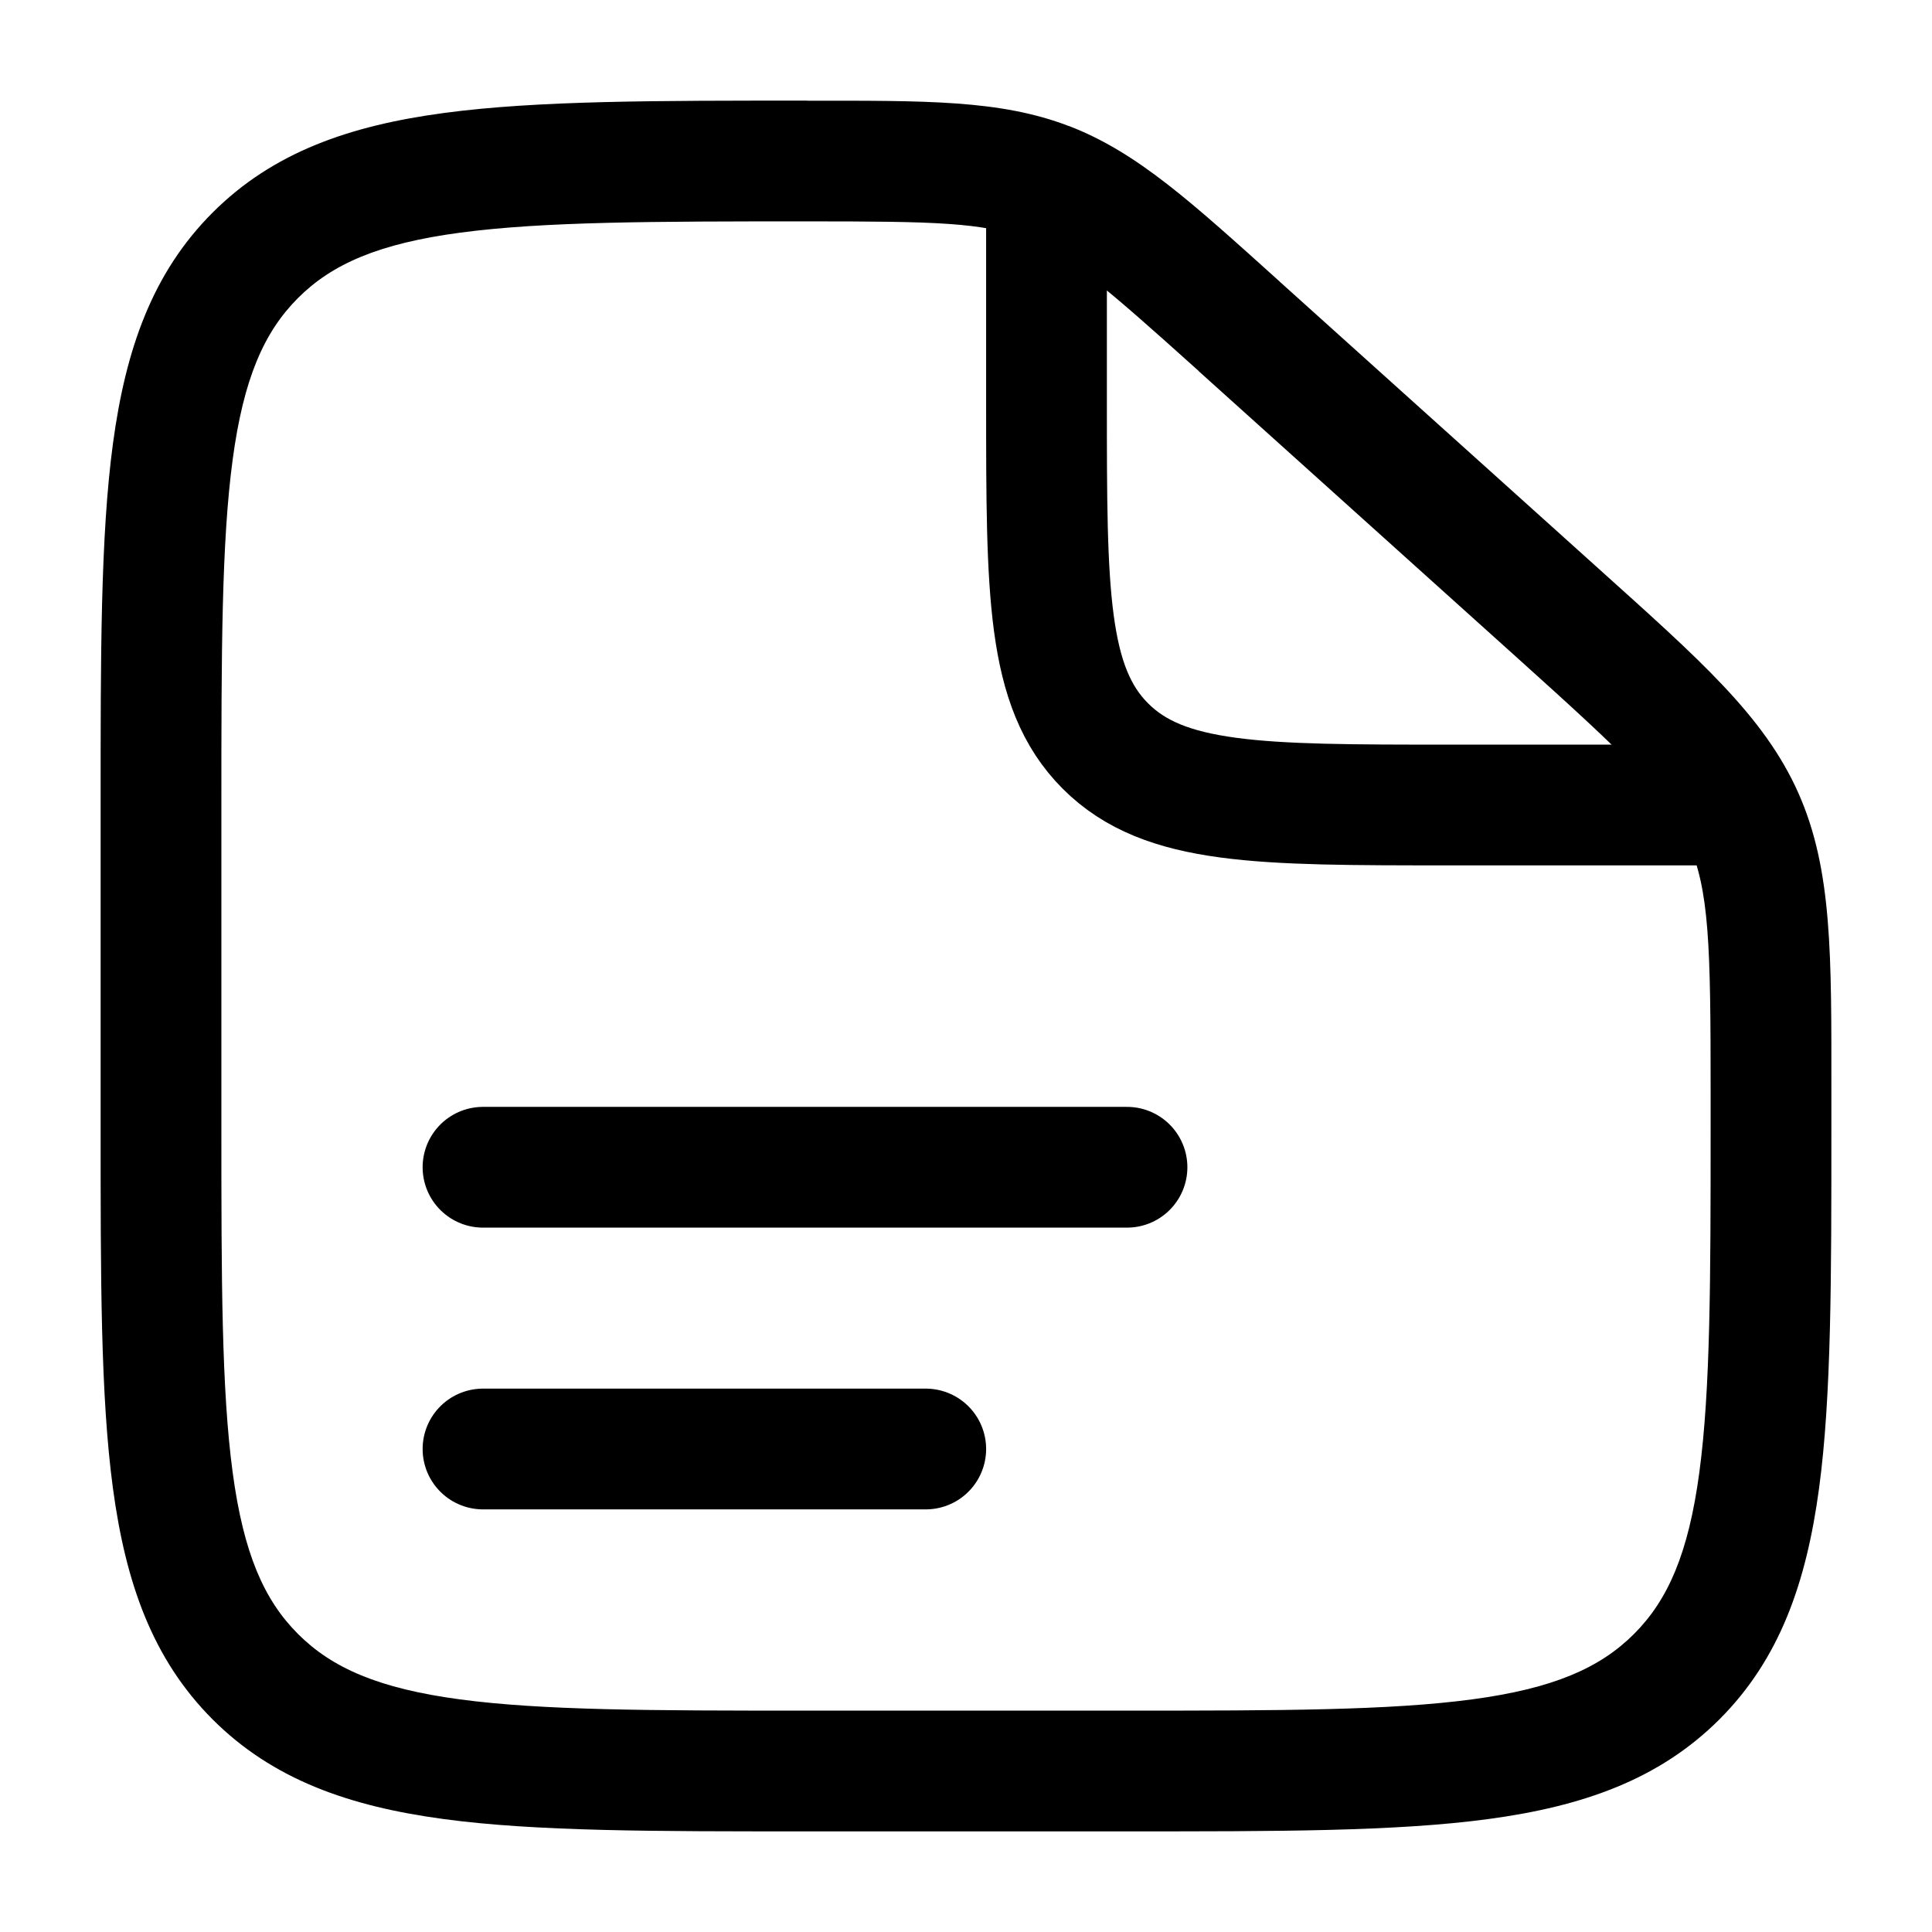
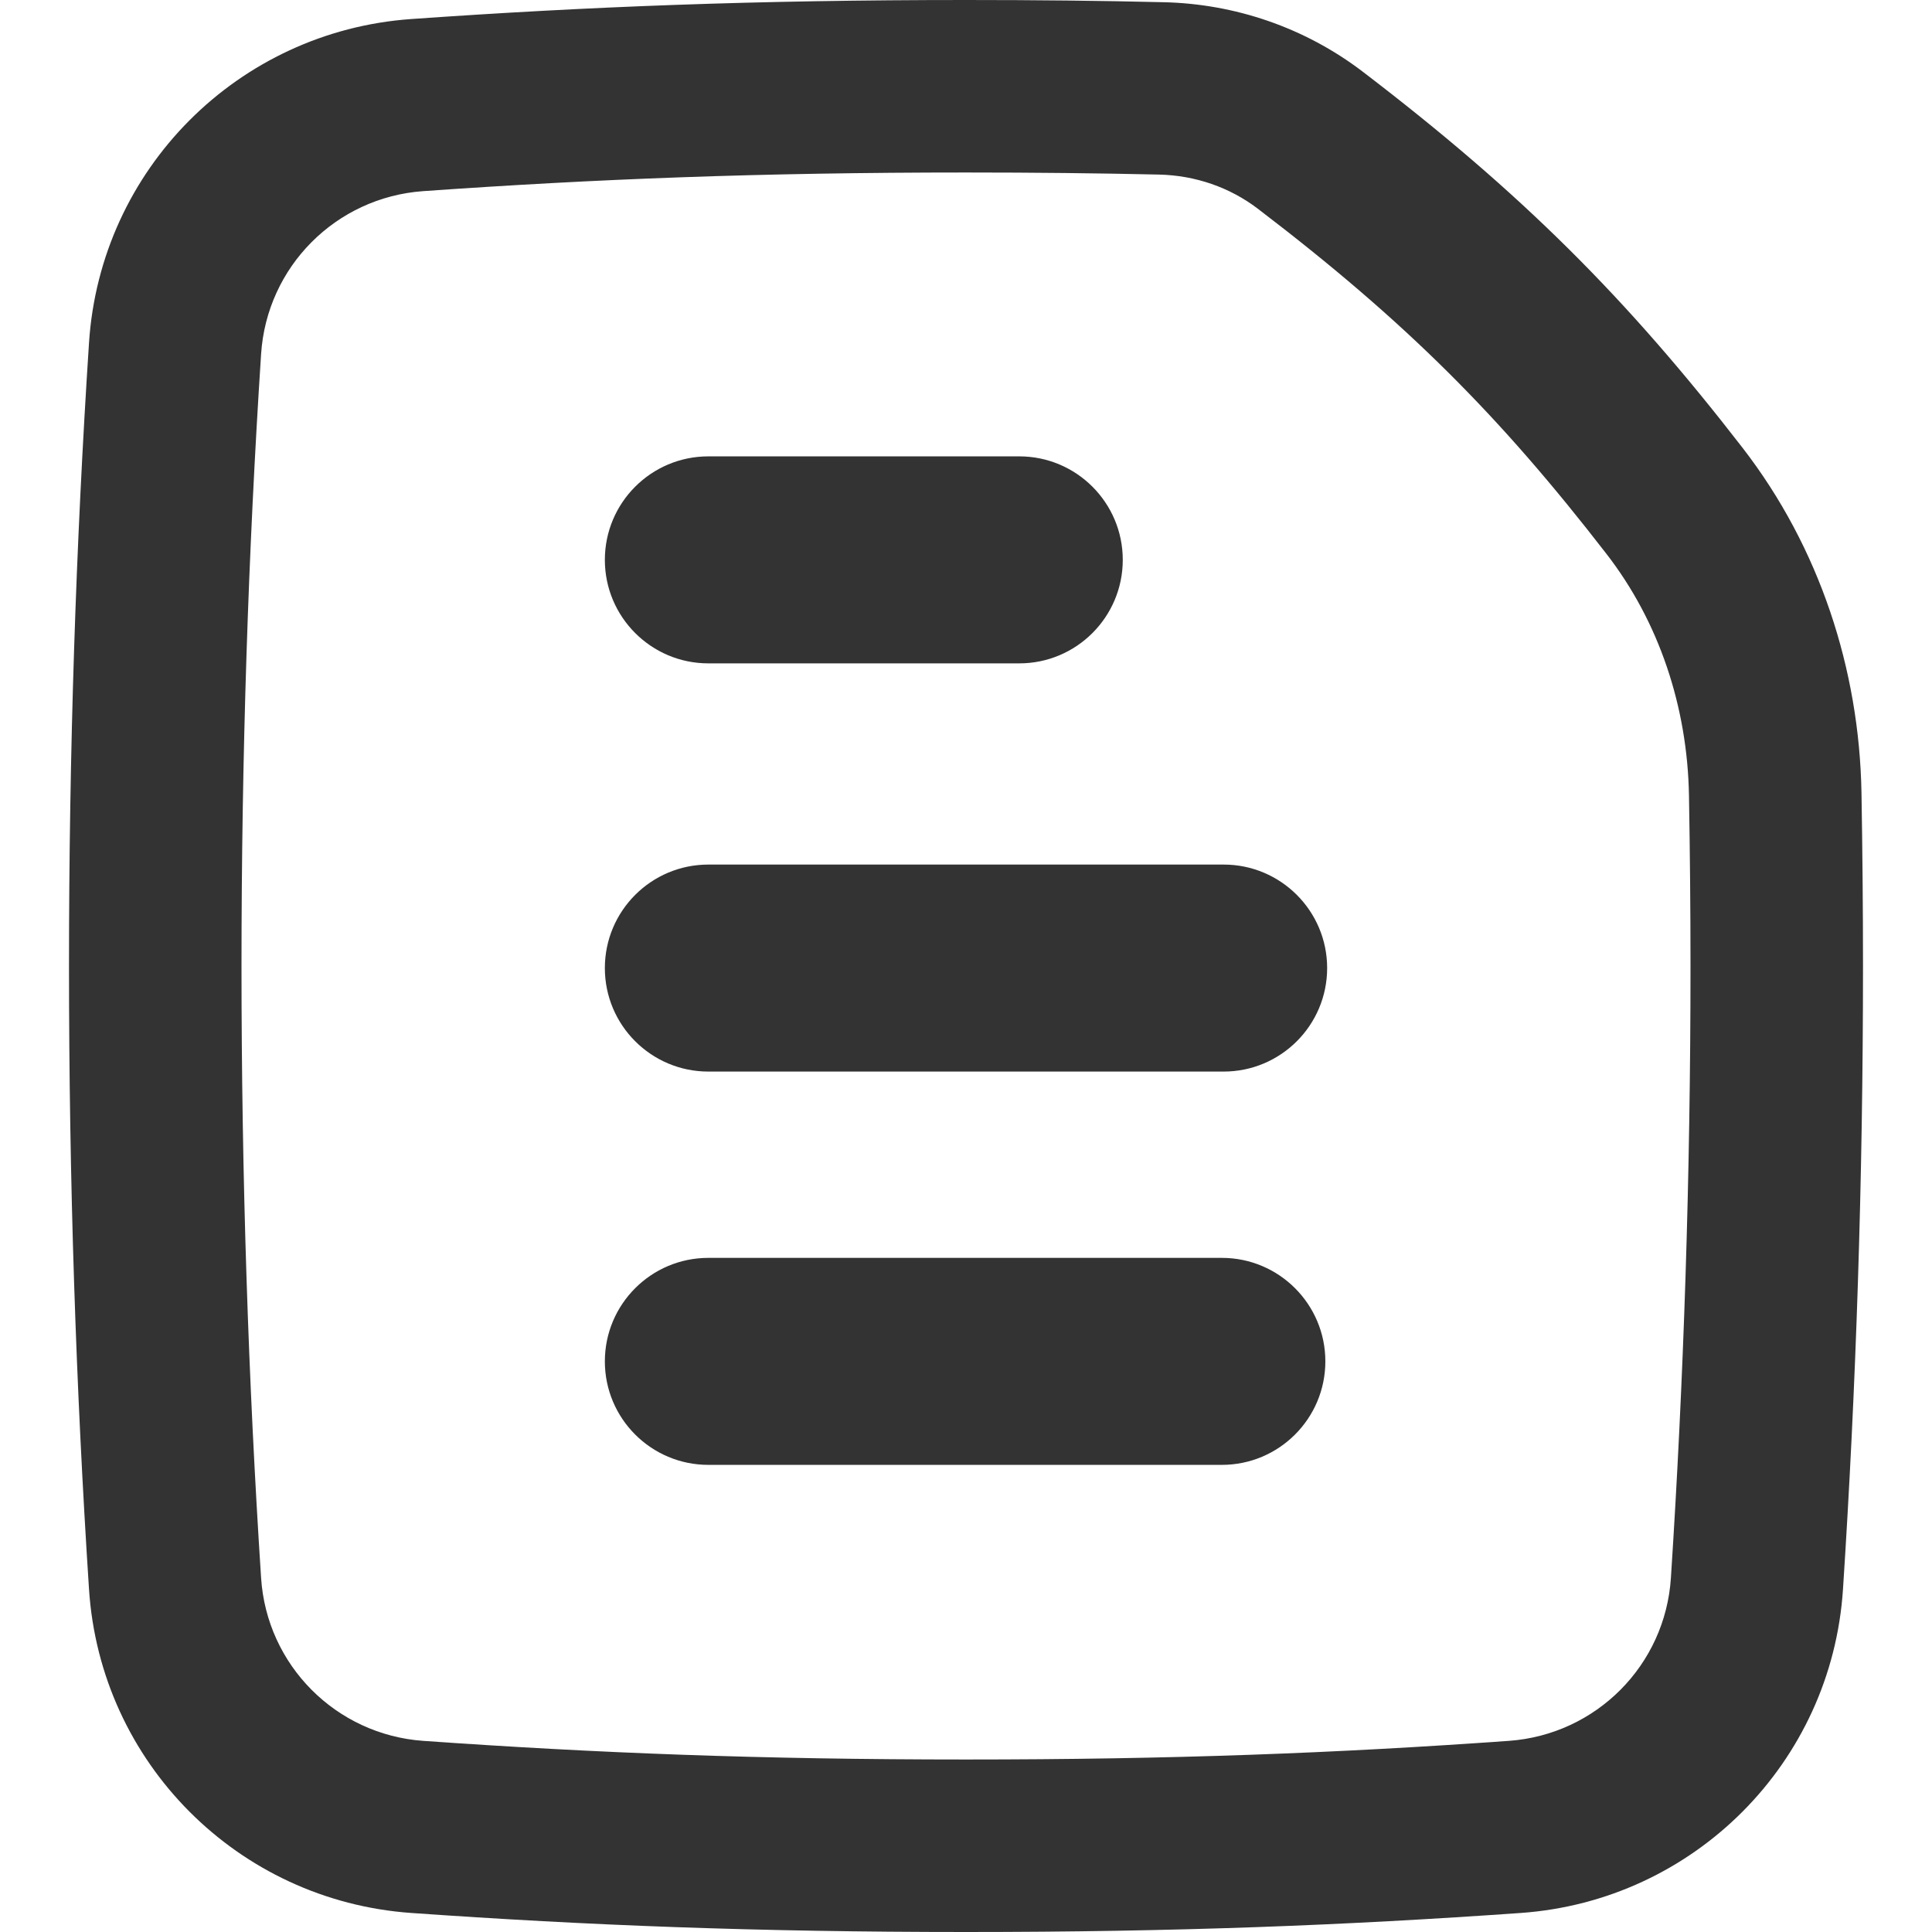
- <svg xmlns="http://www.w3.org/2000/svg" viewBox="0 0 24 24" fill="none" id="File-Text--Streamline-Solar-Ar" height="24" width="24">
-   <path d="m15.393 4.054 -0.502 0.557 0.502 -0.557Zm3.959 3.563 -0.502 0.557 0.502 -0.557Zm2.302 2.538 -0.685 0.305 0.685 -0.305ZM3.172 20.828l0.53 -0.53 -0.53 0.53Zm17.657 0 -0.53 -0.53 0.53 0.53ZM14 21.25h-4v1.5h4v-1.5ZM2.75 14v-4h-1.5v4h1.5Zm18.5 -0.437V14h1.5v-0.437h-1.5Zm-6.359 -8.952 3.959 3.563 1.003 -1.115 -3.959 -3.563 -1.004 1.115ZM22.75 13.563c0 -1.688 0.015 -2.757 -0.411 -3.714l-1.37 0.61c0.266 0.597 0.281 1.283 0.281 3.104h1.5Zm-3.9 -5.389c1.353 1.218 1.853 1.688 2.119 2.285l1.37 -0.61c-0.426 -0.957 -1.231 -1.66 -2.486 -2.79L18.85 8.174ZM10.03 2.75c1.582 0 2.179 0.012 2.711 0.216l0.537 -1.4c-0.852 -0.327 -1.78 -0.315 -3.248 -0.315v1.5Zm5.865 0.746c-1.086 -0.977 -1.765 -1.604 -2.617 -1.931l-0.537 1.4c0.532 0.204 0.981 0.593 2.151 1.645l1.004 -1.115ZM10 21.25c-1.907 0 -3.261 -0.002 -4.289 -0.14 -1.006 -0.135 -1.586 -0.389 -2.009 -0.812l-1.061 1.061c0.748 0.748 1.697 1.08 2.87 1.238 1.151 0.155 2.625 0.153 4.489 0.153v-1.5ZM1.25 14c0 1.864 -0.002 3.338 0.153 4.489 0.158 1.172 0.49 2.121 1.238 2.87l1.061 -1.061c-0.423 -0.423 -0.677 -1.003 -0.812 -2.009C2.752 17.262 2.75 15.907 2.75 14h-1.5ZM14 22.75c1.864 0 3.338 0.002 4.489 -0.153 1.172 -0.158 2.121 -0.49 2.87 -1.238l-1.061 -1.061c-0.423 0.423 -1.003 0.677 -2.009 0.812 -1.028 0.138 -2.382 0.14 -4.289 0.14v1.5ZM21.25 14c0 1.907 -0.002 3.261 -0.14 4.289 -0.135 1.006 -0.389 1.586 -0.812 2.009l1.061 1.061c0.748 -0.748 1.08 -1.697 1.238 -2.87 0.155 -1.151 0.153 -2.625 0.153 -4.489h-1.5Zm-18.5 -4c0 -1.907 0.002 -3.261 0.14 -4.289 0.135 -1.006 0.389 -1.586 0.812 -2.009L2.641 2.641c-0.748 0.748 -1.08 1.697 -1.238 2.87C1.248 6.662 1.25 8.136 1.25 10h1.5Zm7.28 -8.75c-1.874 0 -3.355 -0.002 -4.511 0.153 -1.177 0.157 -2.129 0.489 -2.878 1.238L3.702 3.702c0.423 -0.423 1.004 -0.677 2.016 -0.812C6.751 2.752 8.113 2.75 10.03 2.75v-1.5Z" fill="#000000" stroke-width="1.5" />
-   <path d="M6 14.5h8" stroke="#000000" stroke-linecap="round" stroke-width="1.5" />
-   <path d="M6 18h5.5" stroke="#000000" stroke-linecap="round" stroke-width="1.5" />
-   <path d="M13 2.5V5c0 2.357 0 3.536 0.732 4.268C14.464 10 15.643 10 18 10h4" stroke="#000000" stroke-width="1.5" />
+ <svg xmlns="http://www.w3.org/2000/svg" fill="none" viewBox="0 0 14 14" id="Text-File--Streamline-Flex-Remix" height="14" width="14">
+   <g id="text-file--text-common-file">
+     <path id="Union" fill="#333333" fill-rule="evenodd" d="M2.979 0.138C4.257 0.048 5.477 0 7 0c0.505 0 0.977 0.005 1.429 0.016C8.947 0.027 9.454 0.199 9.873 0.518 11.029 1.401 11.787 2.159 12.628 3.246c0.558 0.722 0.845 1.605 0.861 2.498 0.007 0.415 0.011 0.834 0.011 1.256 0 1.549 -0.05 3.059 -0.145 4.516 -0.082 1.258 -1.08 2.257 -2.334 2.346C9.743 13.952 8.523 14 7 14c-1.523 0 -2.743 -0.048 -4.021 -0.138 -1.254 -0.089 -2.252 -1.088 -2.334 -2.346C0.55 10.059 0.5 8.549 0.5 7c0 -1.549 0.05 -3.06 0.145 -4.516C0.727 1.226 1.725 0.227 2.979 0.138ZM7 1.25c-1.494 0 -2.684 0.047 -3.933 0.135 -0.633 0.045 -1.134 0.548 -1.175 1.181C1.799 3.994 1.75 5.478 1.75 7c0 1.522 0.049 3.006 0.142 4.434 0.041 0.633 0.543 1.136 1.175 1.181 1.249 0.088 2.439 0.135 3.933 0.135s2.684 -0.046 3.933 -0.135c0.633 -0.045 1.134 -0.548 1.175 -1.181 0.093 -1.429 0.142 -2.912 0.142 -4.434 0 -0.414 -0.004 -0.825 -0.011 -1.234 -0.011 -0.644 -0.217 -1.262 -0.6 -1.755 -0.774 -1.001 -1.454 -1.682 -2.525 -2.499 -0.202 -0.154 -0.452 -0.241 -0.715 -0.247C7.958 1.255 7.496 1.25 7 1.25ZM4.383 7.015c0 -0.414 0.336 -0.75 0.75 -0.75H8.867c0.414 0 0.75 0.336 0.75 0.75s-0.336 0.75 -0.75 0.75H5.133c-0.414 0 -0.75 -0.336 -0.75 -0.75Zm0.75 -3.708c-0.414 0 -0.75 0.336 -0.75 0.75 0 0.414 0.336 0.75 0.75 0.75h2.253c0.414 0 0.75 -0.336 0.75 -0.75 0 -0.414 -0.336 -0.75 -0.75 -0.75H5.133Zm0 5.808c-0.414 0 -0.75 0.336 -0.75 0.75 0 0.414 0.336 0.75 0.75 0.75h3.721c0.414 0 0.75 -0.336 0.75 -0.75 0 -0.414 -0.336 -0.75 -0.75 -0.75H5.133Z" clip-rule="evenodd" stroke-width="1" />
+   </g>
</svg>
